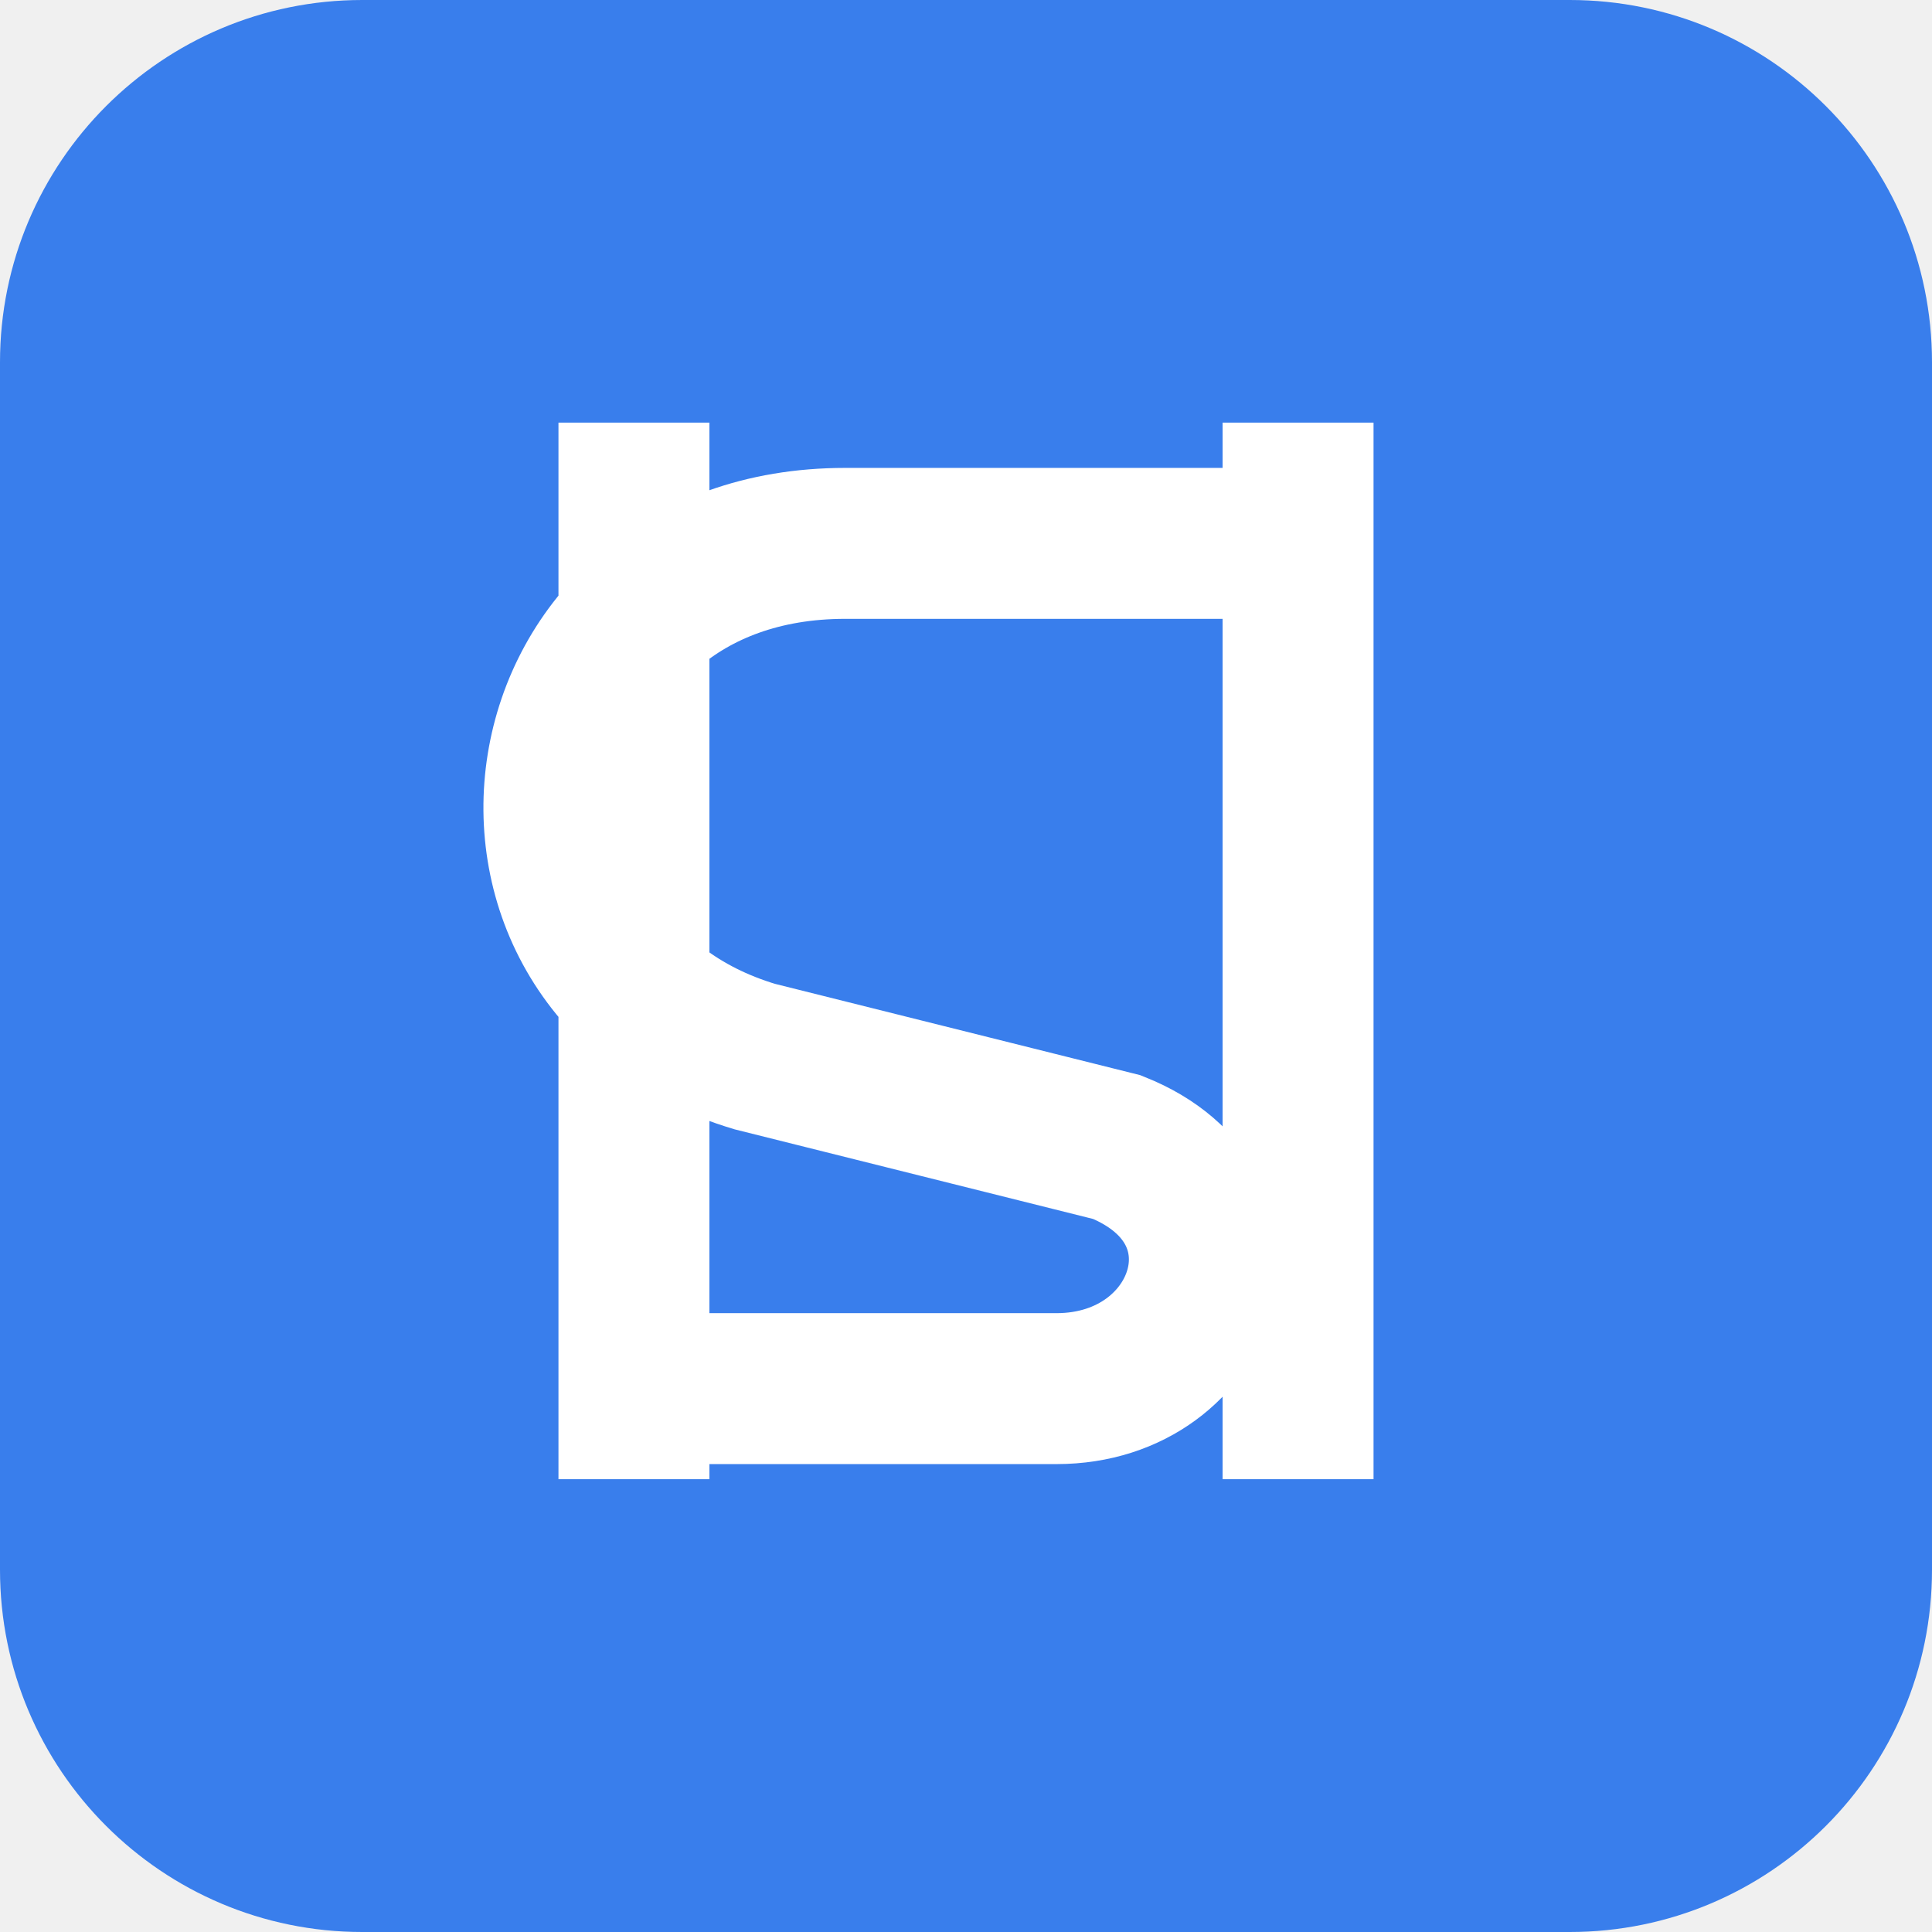
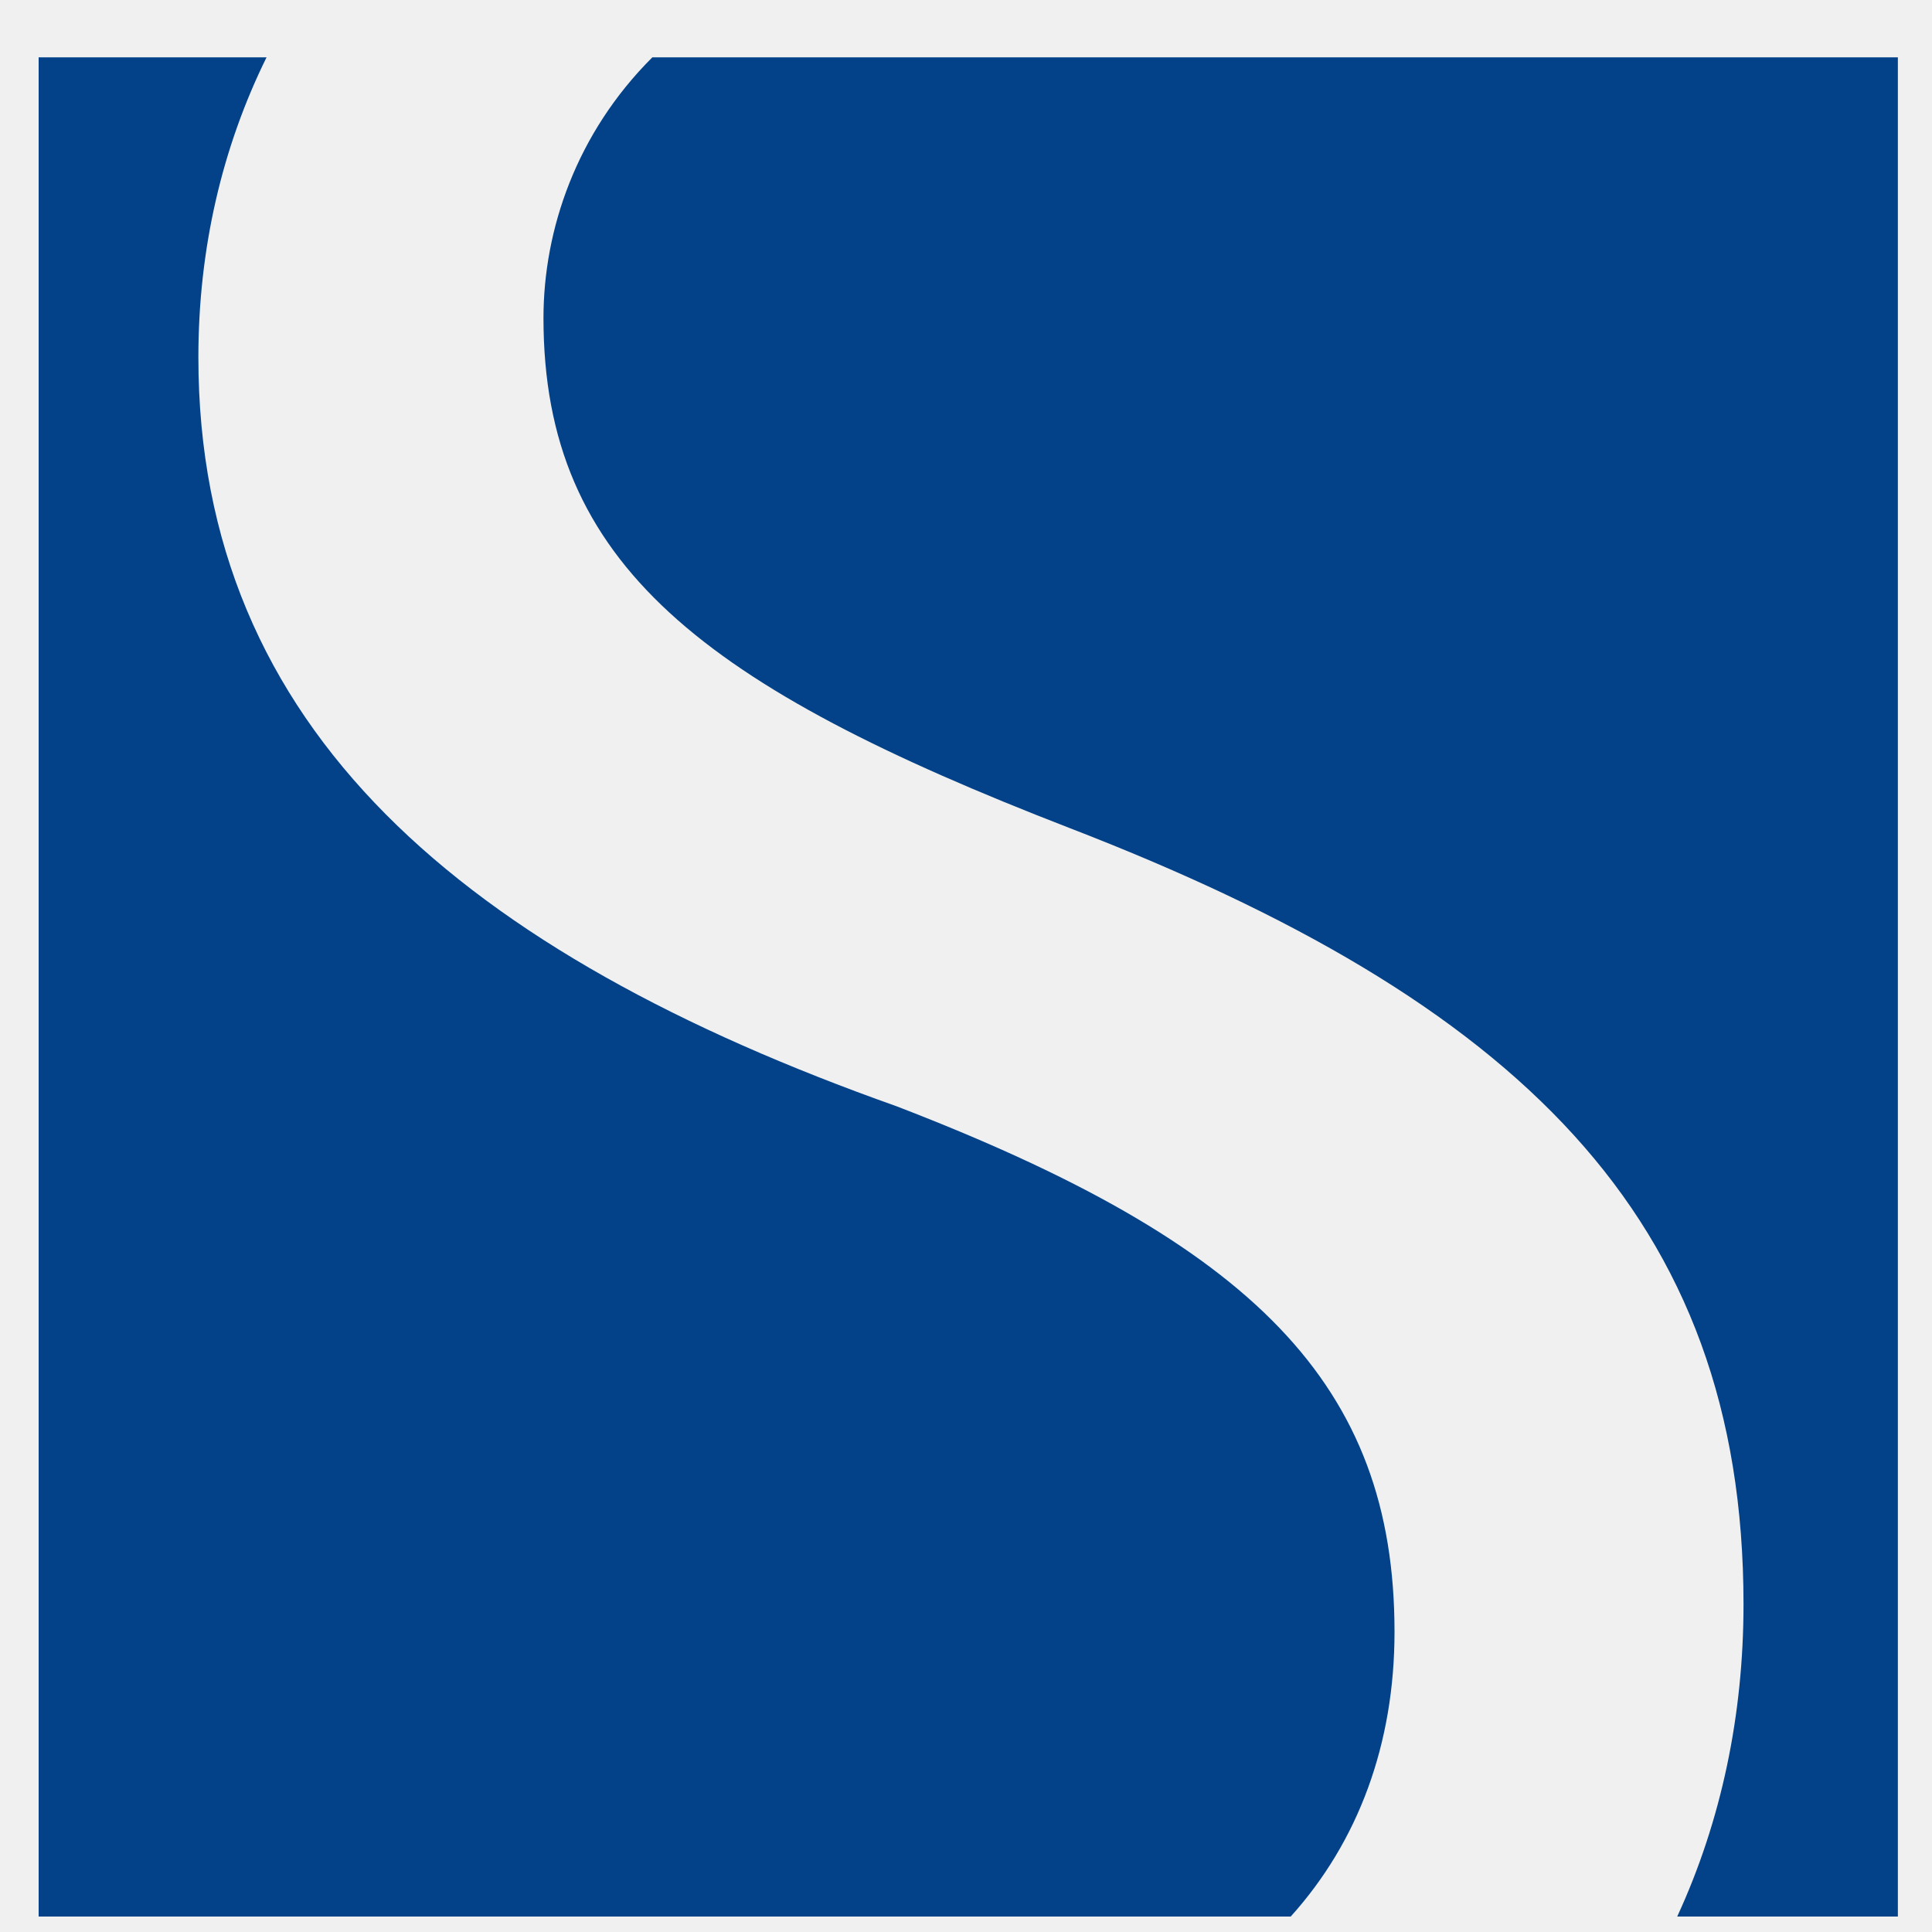
- <svg xmlns="http://www.w3.org/2000/svg" width="64" height="64" viewBox="0 0 64 64">
-   <rect width="64" height="64" rx="12" fill="#397eec" />
-   <path d="M42 18H28c-11 0-13 14-3 17l12 3c5 2 3 8-2 8H20M21 14v35M43 14v35" fill="none" stroke="white" stroke-width="5" />
+ <svg xmlns="http://www.w3.org/2000/svg" viewBox="197 265 65 65">
+   <g fill="#034288" transform="translate(0 595.276) scale(1 -1)">
+     <path transform="translate(243.917 275.3752)" d="M0 0 C0 -3.763 -1.212 -7.049 -3.493 -9.58 L-45.617 -9.58 L-45.617 52.971 L-37.95 52.971 C-39.443 49.941 -40.243 46.535 -40.243 42.879 C-40.243 30.344 -31.27 22.827 -16.76 17.684 C-4.749 13.066 0 8.316 0 0" />
+     <path transform="translate(260.8516 328.3464)" d="M0 0 L0 -62.551 L-7.424 -62.551 C-5.93 -59.314 -5.193 -55.746 -5.193 -52.046 C-5.193 -38.987 -12.848 -31.726 -27.889 -25.92 C-40.155 -21.171 -45.567 -17.084 -45.567 -8.773 C-45.567 -5.799 -44.461 -2.549 -41.905 0 Z" />
+   </g>
</svg>
